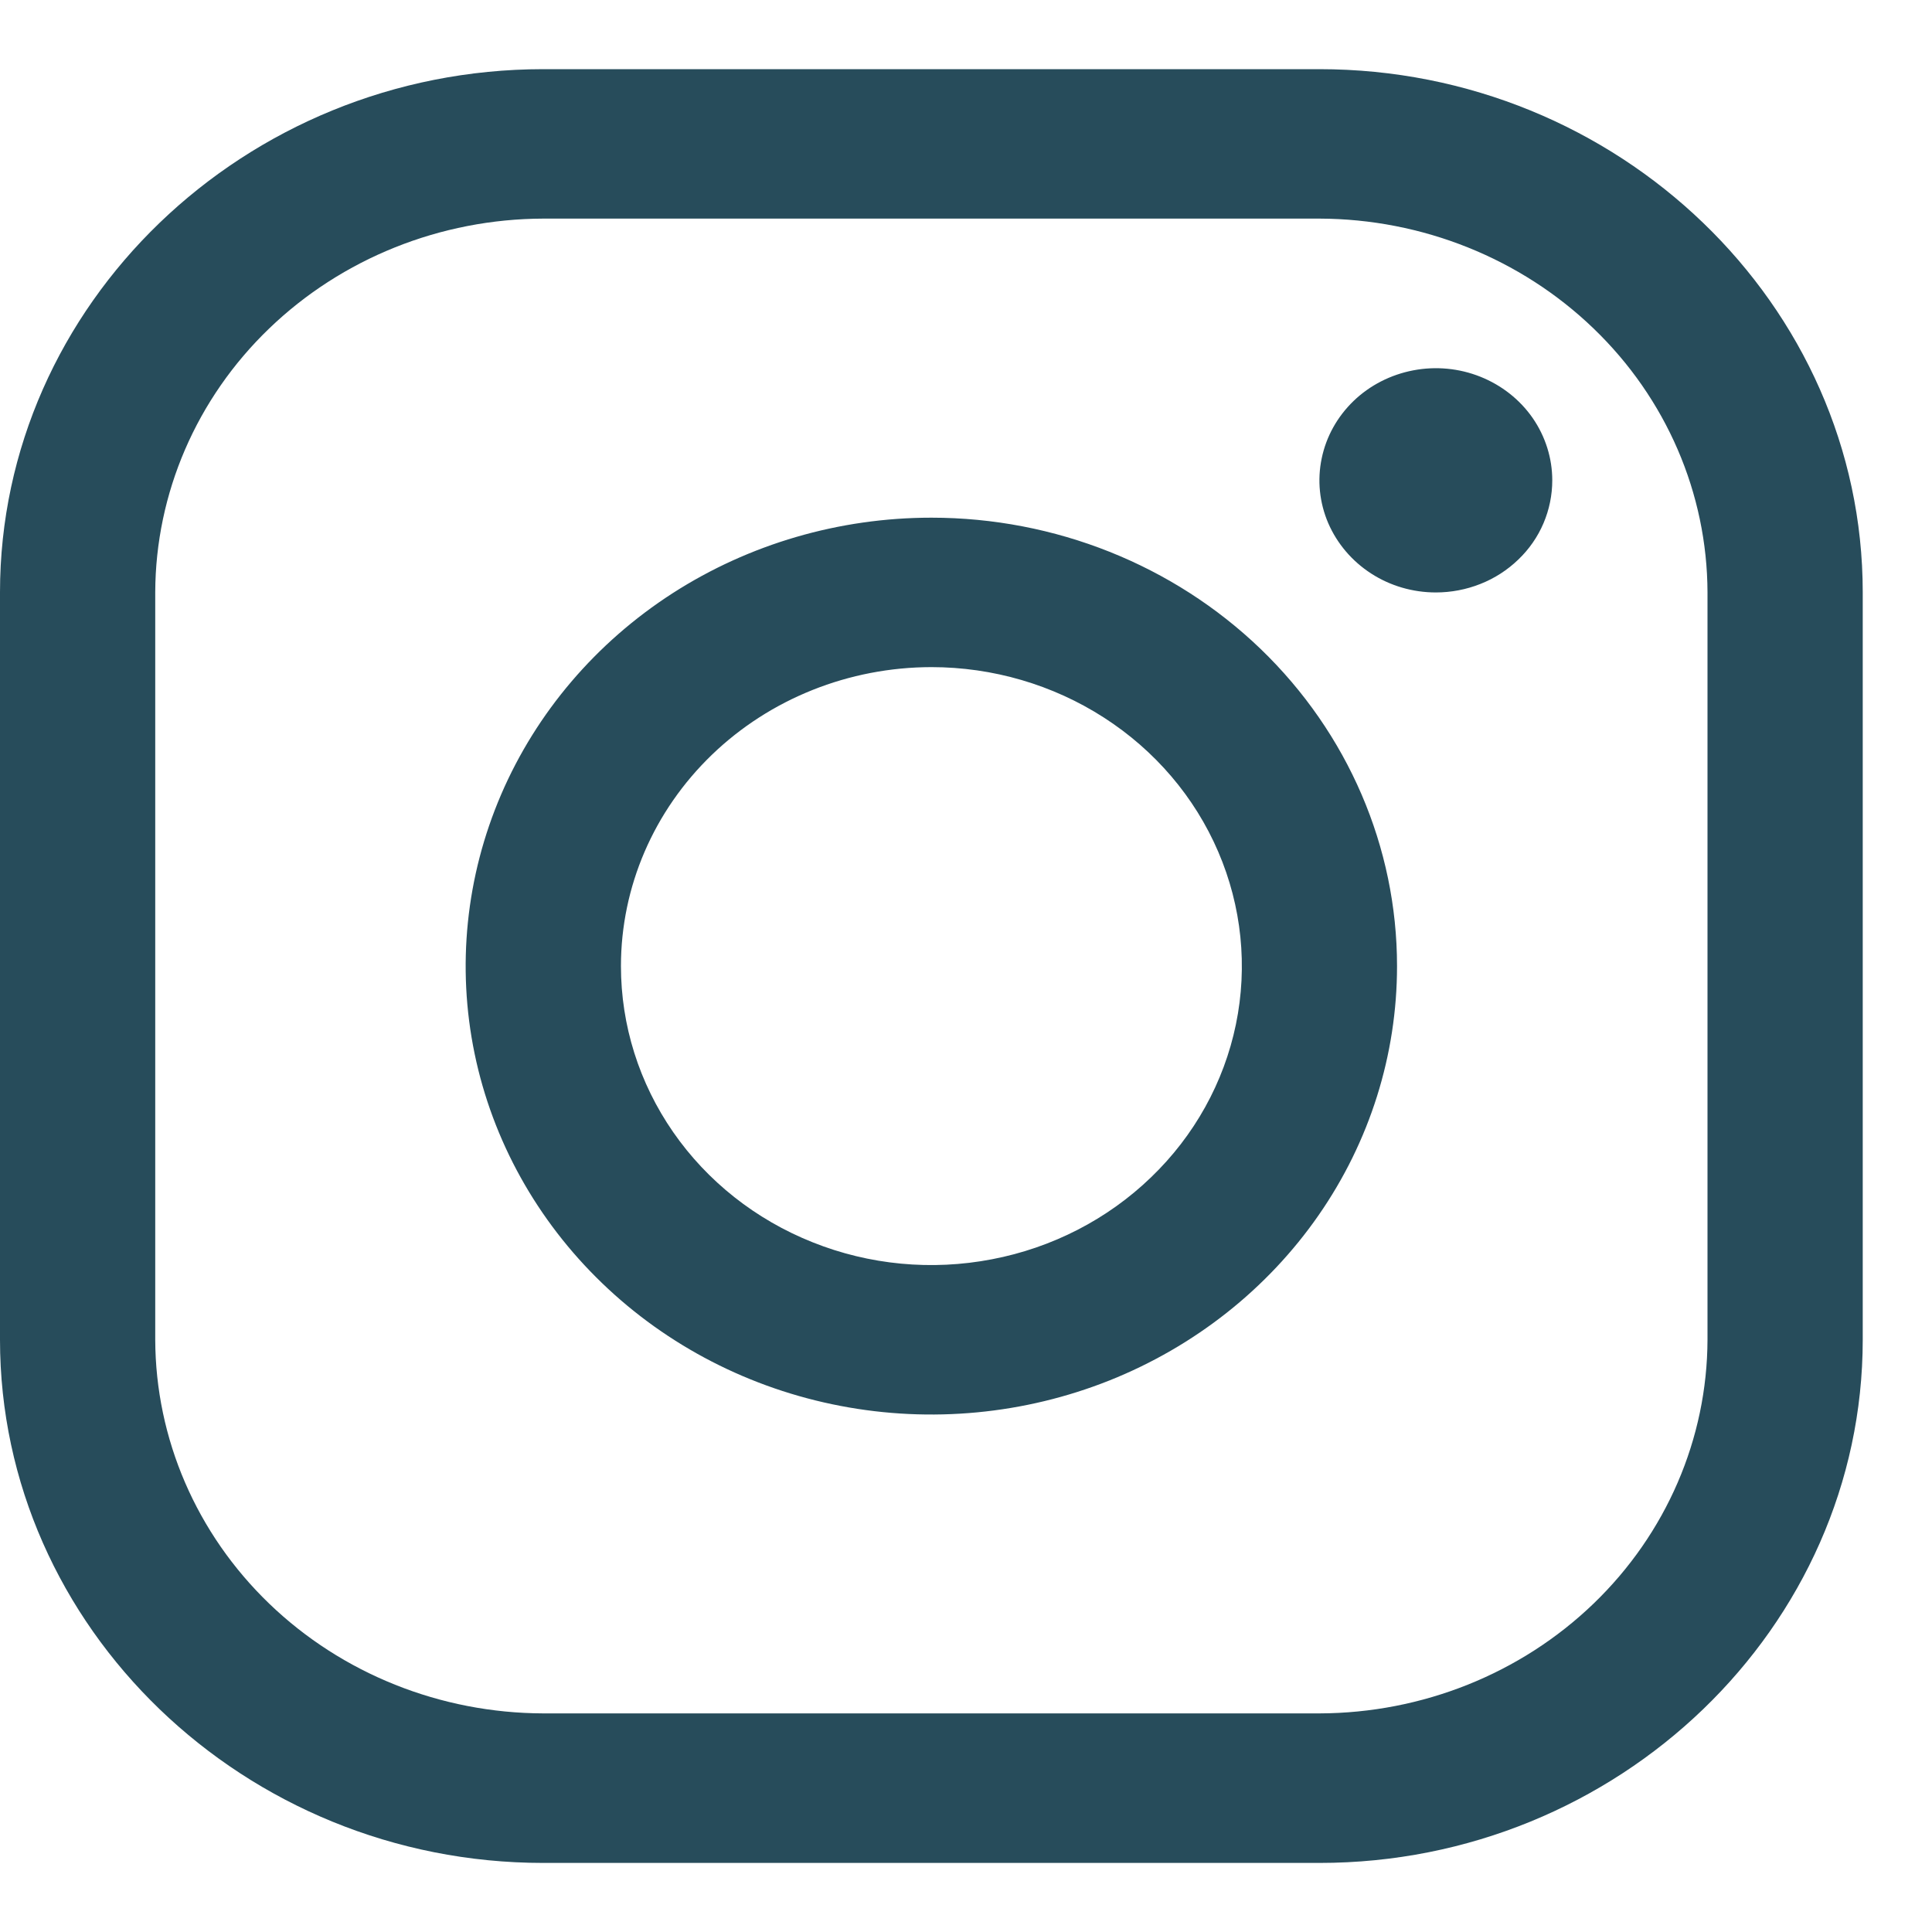
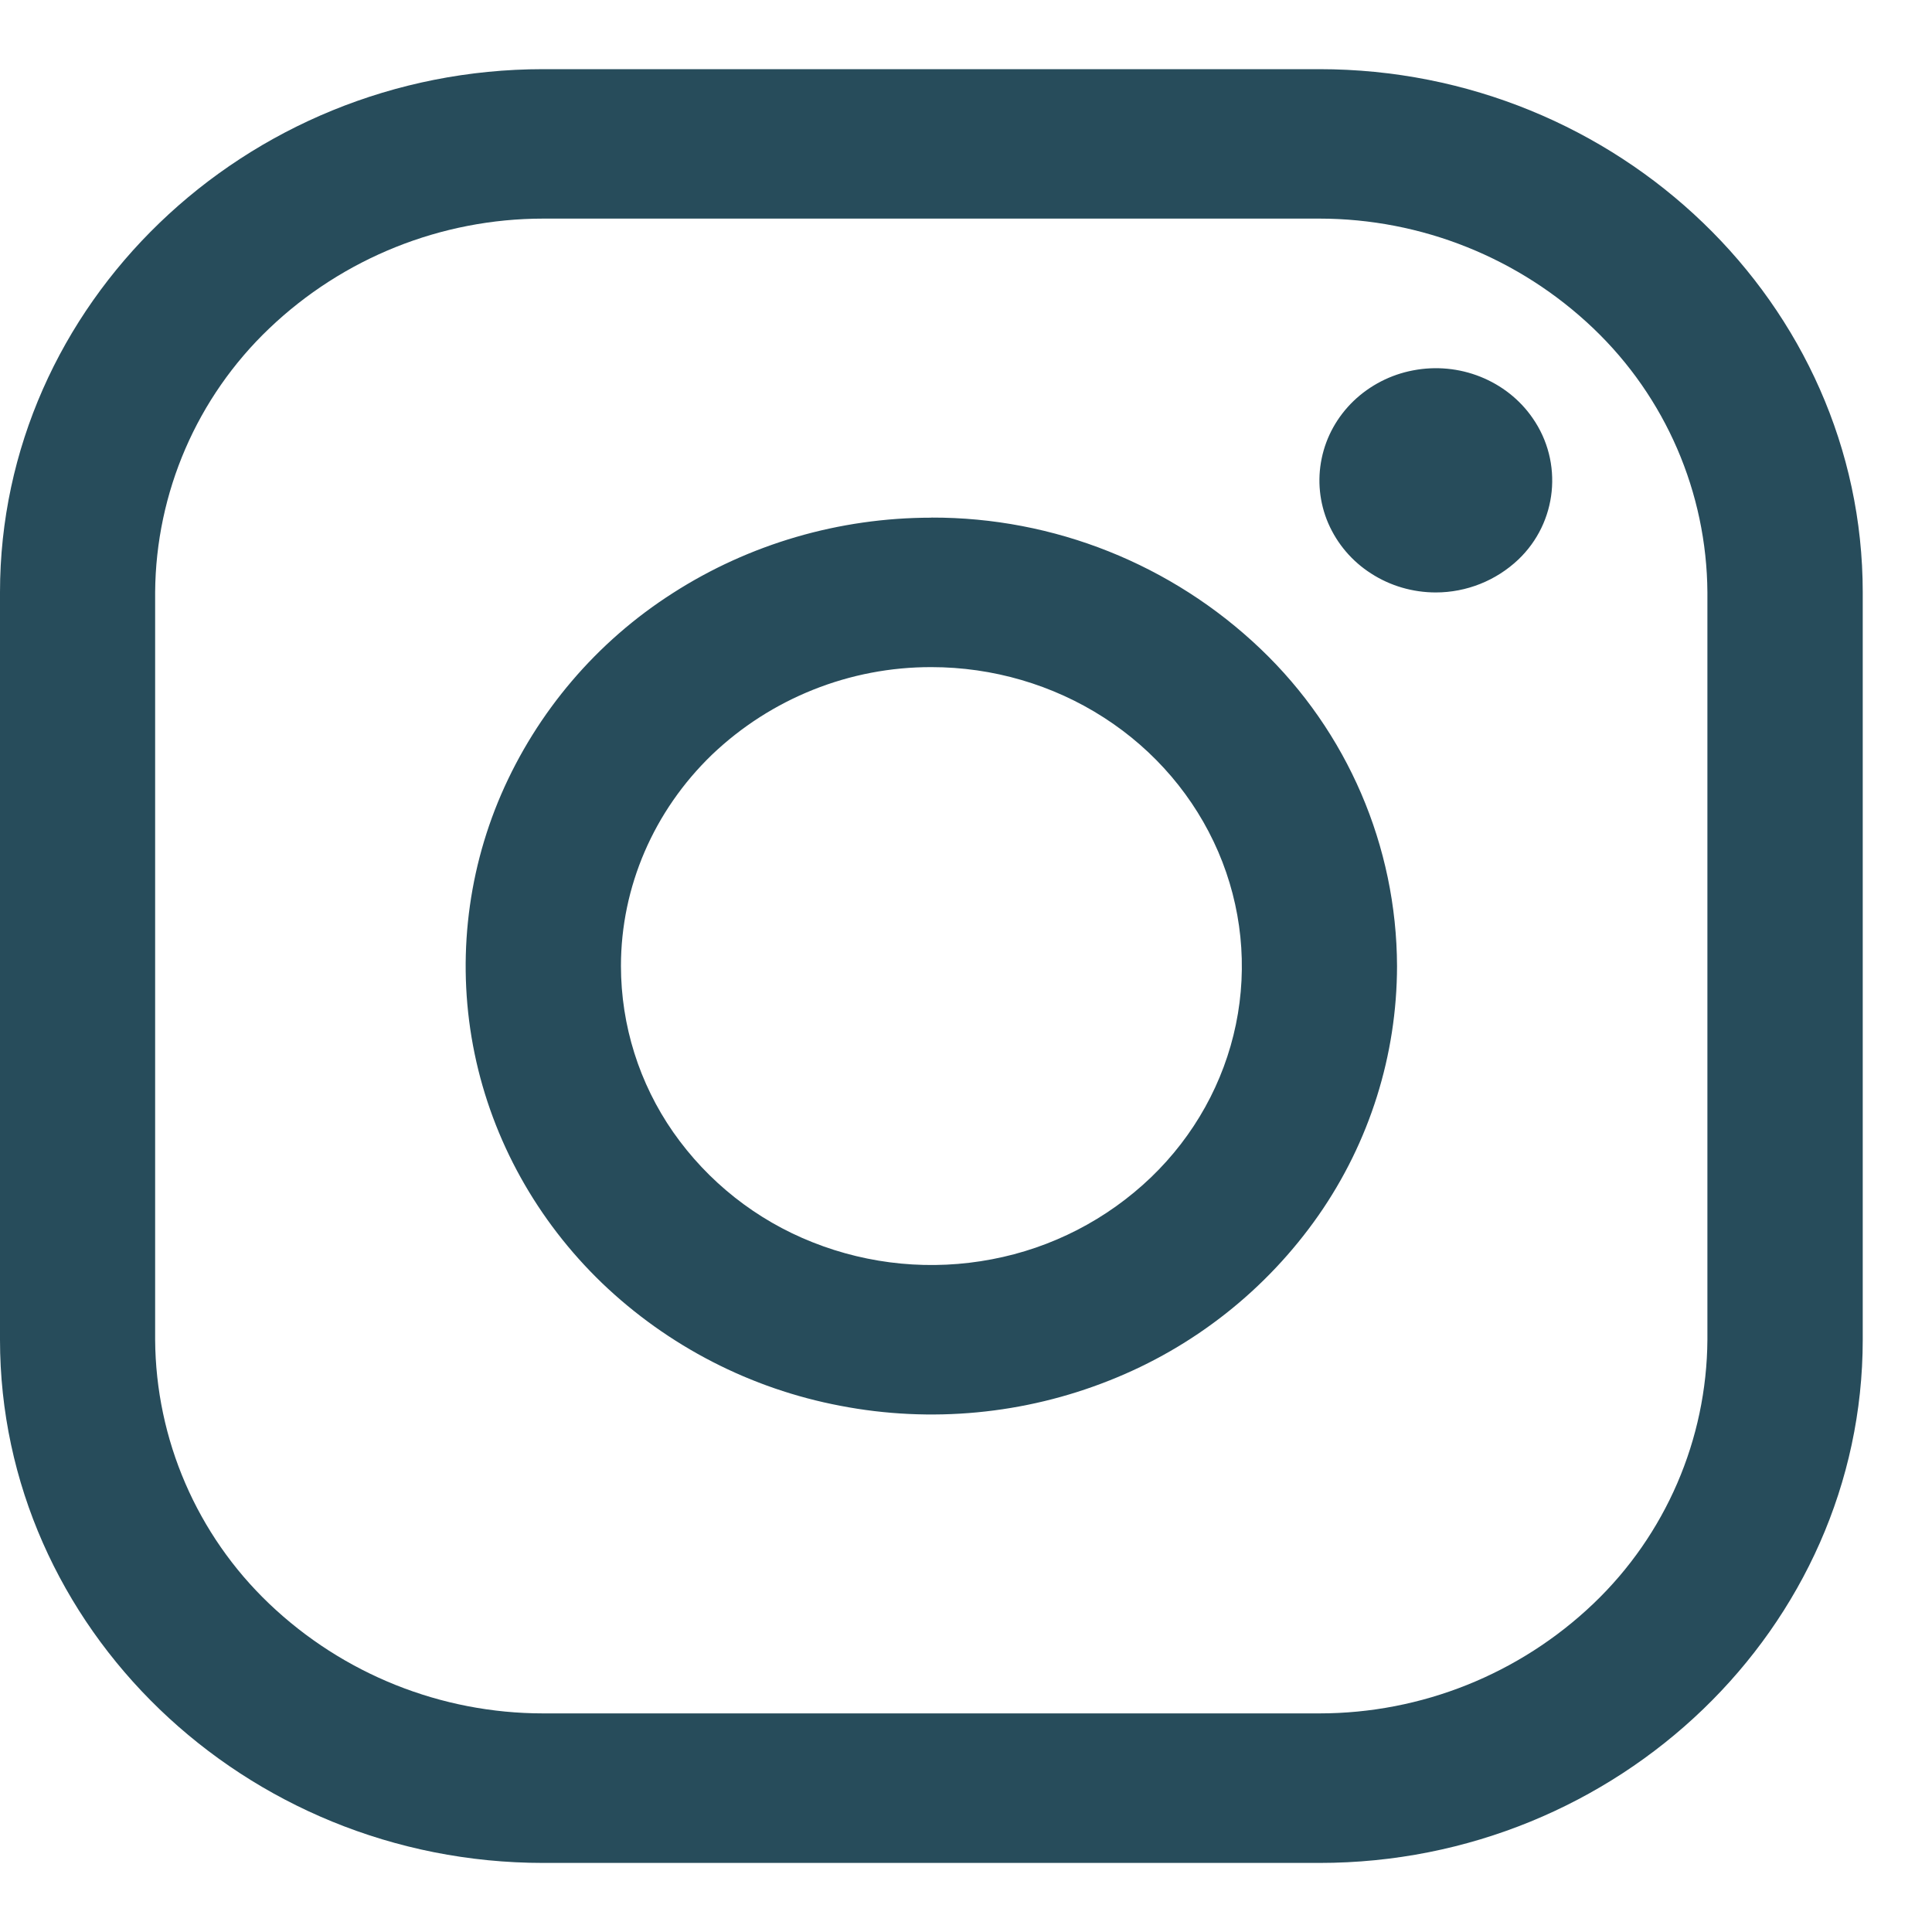
- <svg xmlns="http://www.w3.org/2000/svg" width="20" height="20" viewBox="0 0 20 20" fill="none">
-   <path d="M13.659 2.263C14.723 2.266 15.743 2.675 16.496 3.4C17.249 4.124 17.673 5.107 17.676 6.132V13.868C17.673 14.894 17.249 15.876 16.496 16.601C15.743 17.326 14.723 17.734 13.659 17.737H5.624C4.56 17.734 3.54 17.326 2.787 16.601C2.034 15.876 1.61 14.894 1.607 13.868V6.132C1.61 5.107 2.034 4.124 2.787 3.4C3.54 2.675 4.56 2.266 5.624 2.263H13.659ZM13.659 0.716H5.624C2.531 0.716 0 3.153 0 6.132V13.868C0 16.847 2.531 19.285 5.624 19.285H13.659C16.752 19.285 19.283 16.847 19.283 13.868V6.132C19.283 3.153 16.752 0.716 13.659 0.716Z" fill="#274C5B" />
-   <path d="M14.864 6.133C14.625 6.133 14.392 6.065 14.194 5.937C13.996 5.809 13.842 5.628 13.75 5.416C13.659 5.204 13.635 4.971 13.682 4.746C13.728 4.521 13.843 4.314 14.012 4.151C14.18 3.989 14.395 3.879 14.629 3.834C14.863 3.789 15.105 3.812 15.325 3.9C15.545 3.988 15.733 4.136 15.866 4.327C15.998 4.518 16.069 4.743 16.069 4.972C16.069 5.125 16.038 5.276 15.978 5.417C15.918 5.558 15.829 5.686 15.717 5.793C15.605 5.901 15.472 5.987 15.325 6.045C15.179 6.103 15.022 6.133 14.864 6.133ZM9.642 6.906C10.277 6.906 10.899 7.088 11.427 7.428C11.956 7.768 12.368 8.251 12.611 8.817C12.854 9.382 12.918 10.004 12.794 10.605C12.67 11.205 12.364 11.757 11.914 12.189C11.465 12.622 10.892 12.917 10.268 13.036C9.645 13.156 8.999 13.095 8.412 12.86C7.824 12.626 7.322 12.229 6.969 11.72C6.616 11.211 6.428 10.613 6.428 10.001C6.428 9.18 6.767 8.394 7.37 7.813C7.972 7.233 8.789 6.907 9.642 6.906ZM9.642 5.359C8.688 5.359 7.756 5.631 6.963 6.141C6.171 6.651 5.553 7.376 5.188 8.224C4.823 9.073 4.727 10.006 4.913 10.907C5.099 11.807 5.559 12.634 6.233 13.283C6.907 13.933 7.766 14.375 8.701 14.554C9.636 14.733 10.605 14.641 11.486 14.29C12.367 13.938 13.12 13.343 13.65 12.58C14.18 11.817 14.462 10.919 14.462 10.001C14.462 8.77 13.954 7.589 13.05 6.718C12.146 5.848 10.92 5.359 9.642 5.359Z" fill="#274C5B" />
+ <svg xmlns="http://www.w3.org/2000/svg" width="20" height="20" fill="none">
+   <path d="M13.659 2.263A4.109 4.109 0 0 1 16.495 3.4a3.81 3.81 0 0 1 1.18 2.732v7.736a3.81 3.81 0 0 1-1.18 2.733 4.109 4.109 0 0 1-2.837 1.136H5.623a4.109 4.109 0 0 1-2.837-1.136 3.81 3.81 0 0 1-1.18-2.732V6.131A3.81 3.81 0 0 1 2.787 3.4a4.11 4.11 0 0 1 2.837-1.137h8.035Zm0-1.547H5.623C2.531.716 0 3.153 0 6.132v7.736c0 2.98 2.53 5.417 5.624 5.417h8.035c3.093 0 5.624-2.438 5.624-5.417V6.132c0-2.979-2.531-5.416-5.625-5.416Z" fill="#274C5B" />
+   <path d="M14.864 6.133c-.239 0-.472-.068-.67-.196a1.17 1.17 0 0 1-.444-.52 1.12 1.12 0 0 1-.068-.671c.046-.225.161-.432.33-.595a1.22 1.22 0 0 1 .617-.317c.234-.045.476-.022.696.066.22.088.408.236.54.427a1.13 1.13 0 0 1-.148 1.466 1.243 1.243 0 0 1-.853.34Zm-5.222.773c.635 0 1.257.182 1.785.522.529.34.94.823 1.184 1.389.243.565.307 1.187.183 1.788-.124.6-.43 1.152-.88 1.584a3.254 3.254 0 0 1-1.646.847 3.33 3.33 0 0 1-1.856-.176 3.192 3.192 0 0 1-1.443-1.14A3.014 3.014 0 0 1 6.428 10c0-.82.34-1.606.942-2.187a3.281 3.281 0 0 1 2.272-.907Zm0-1.547c-.954 0-1.886.272-2.679.782a4.685 4.685 0 0 0-1.775 2.083 4.483 4.483 0 0 0-.275 2.683c.186.9.646 1.727 1.32 2.376a4.88 4.88 0 0 0 2.468 1.27c.935.18 1.904.088 2.785-.263a4.786 4.786 0 0 0 2.164-1.71 4.52 4.52 0 0 0 .812-2.58 4.557 4.557 0 0 0-1.412-3.282 4.917 4.917 0 0 0-3.408-1.36Z" fill="#274C5B" />
</svg>
